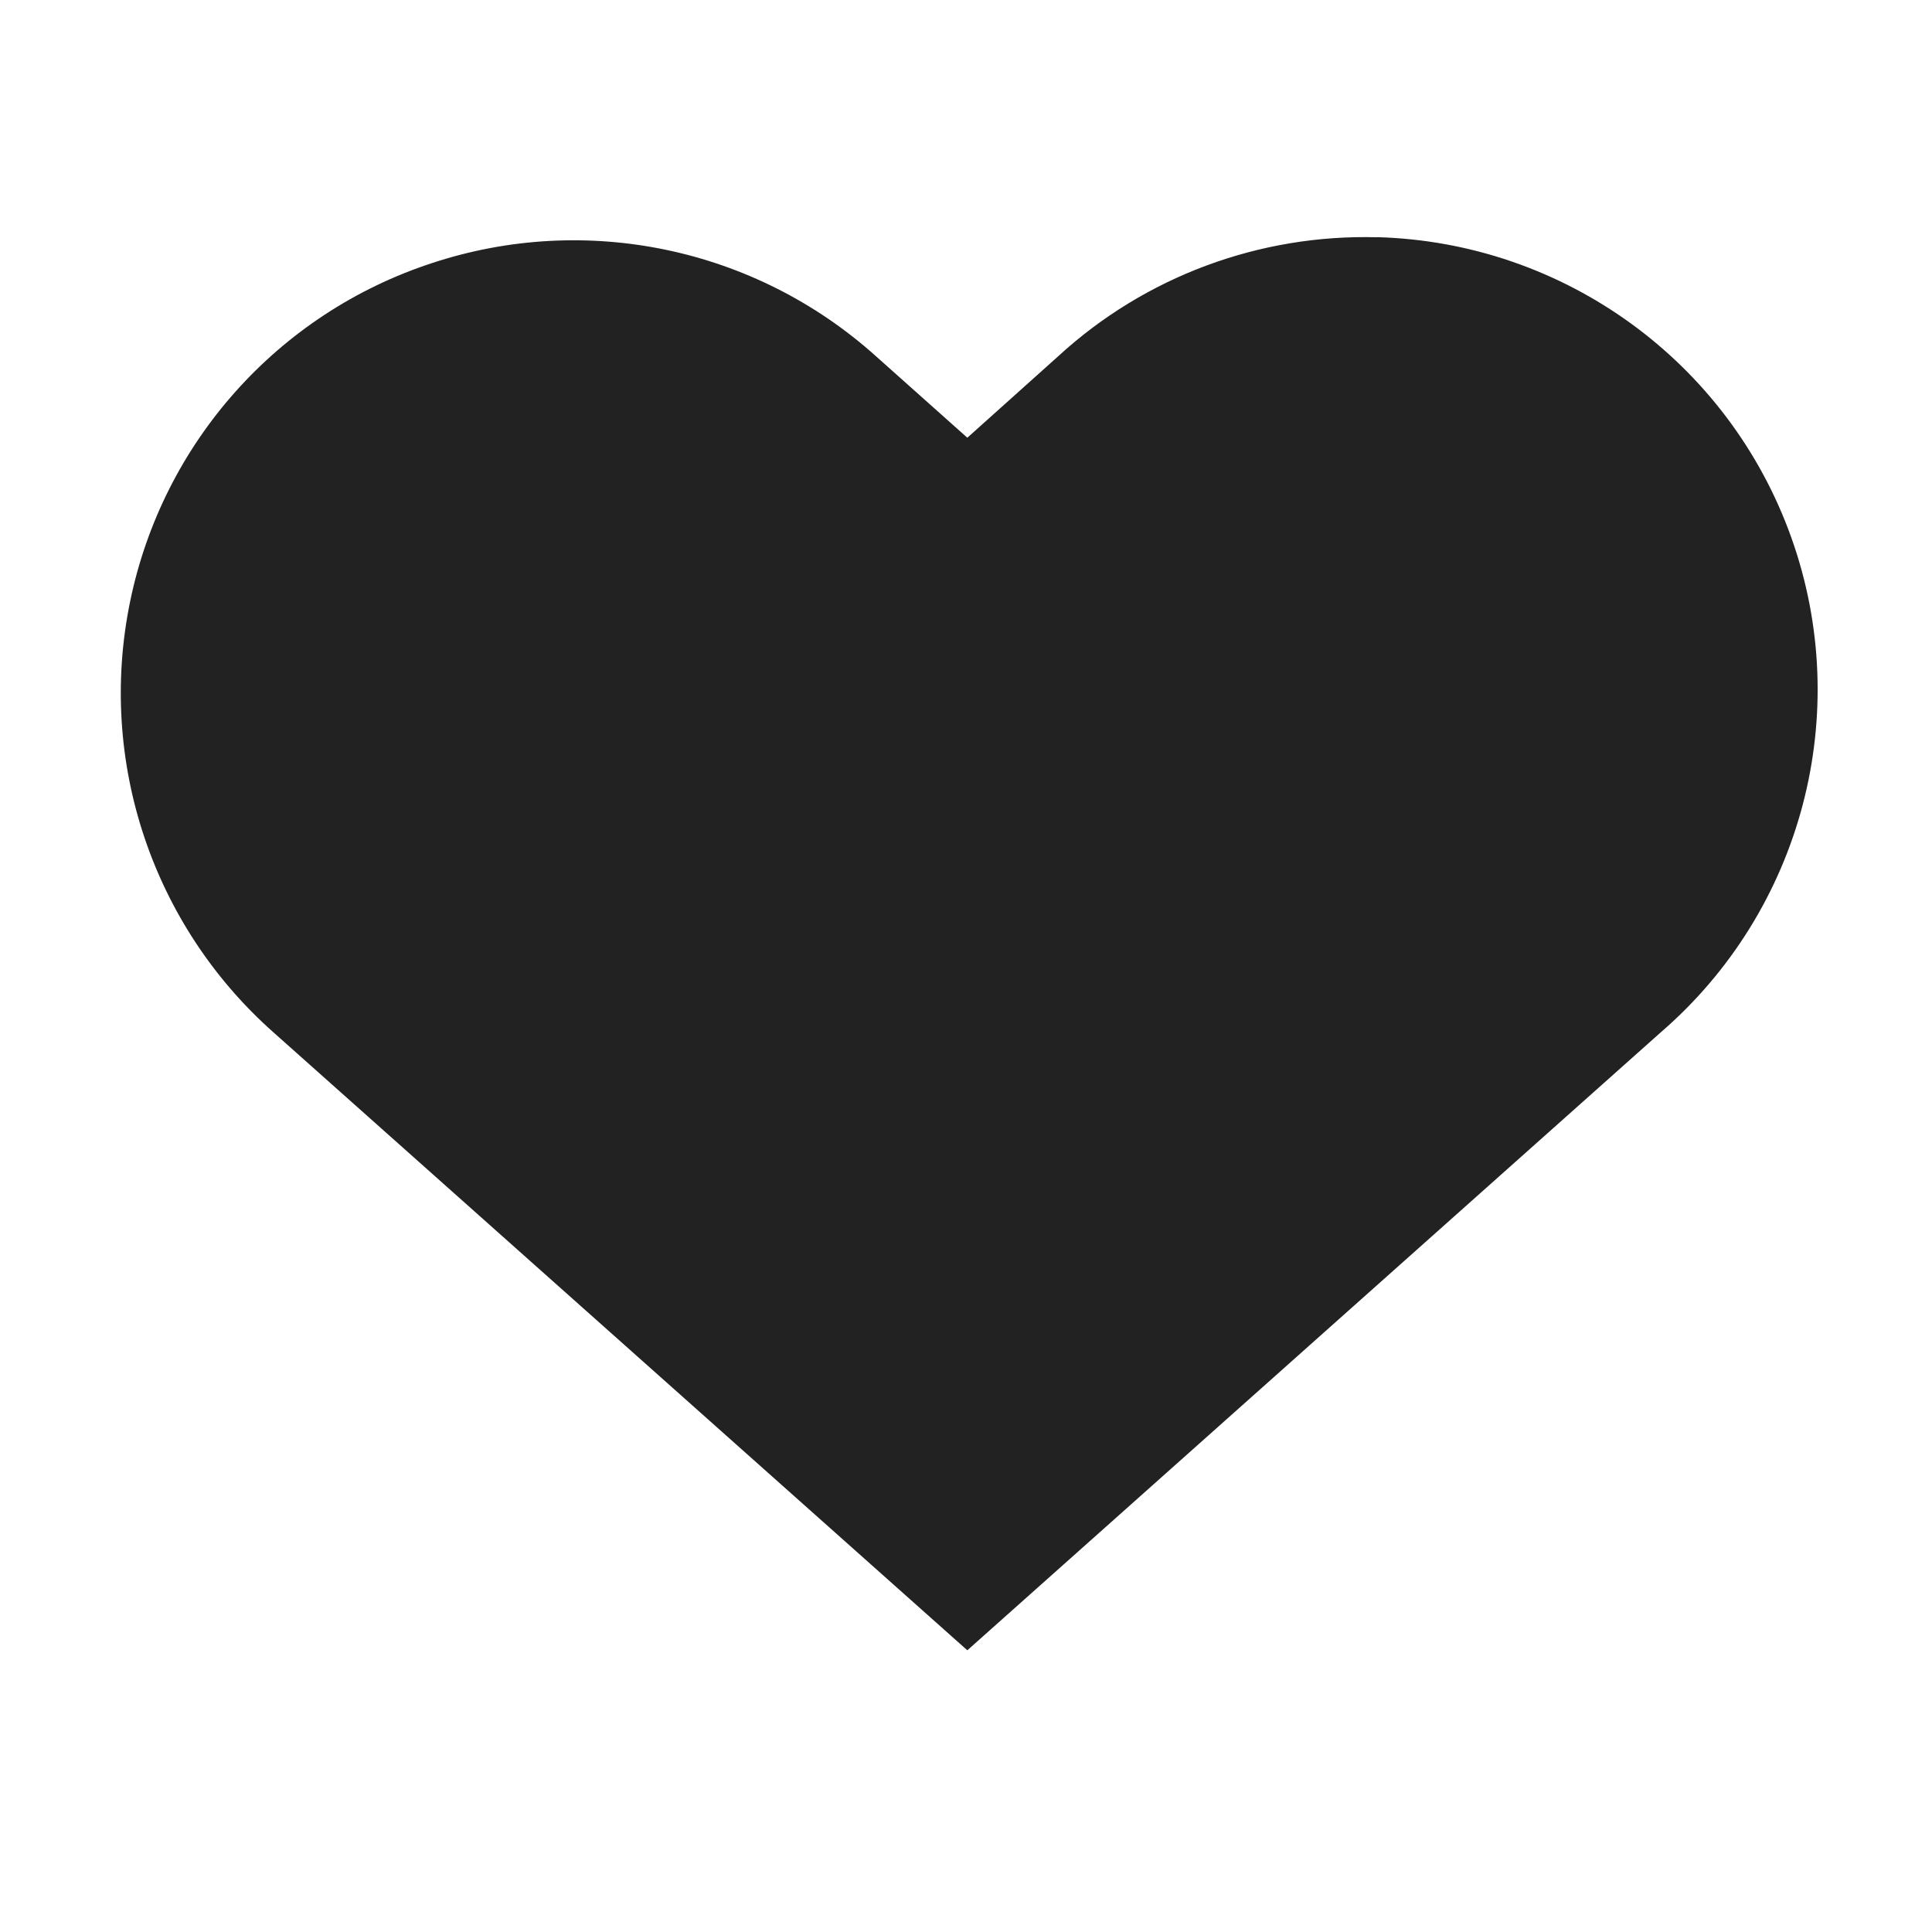
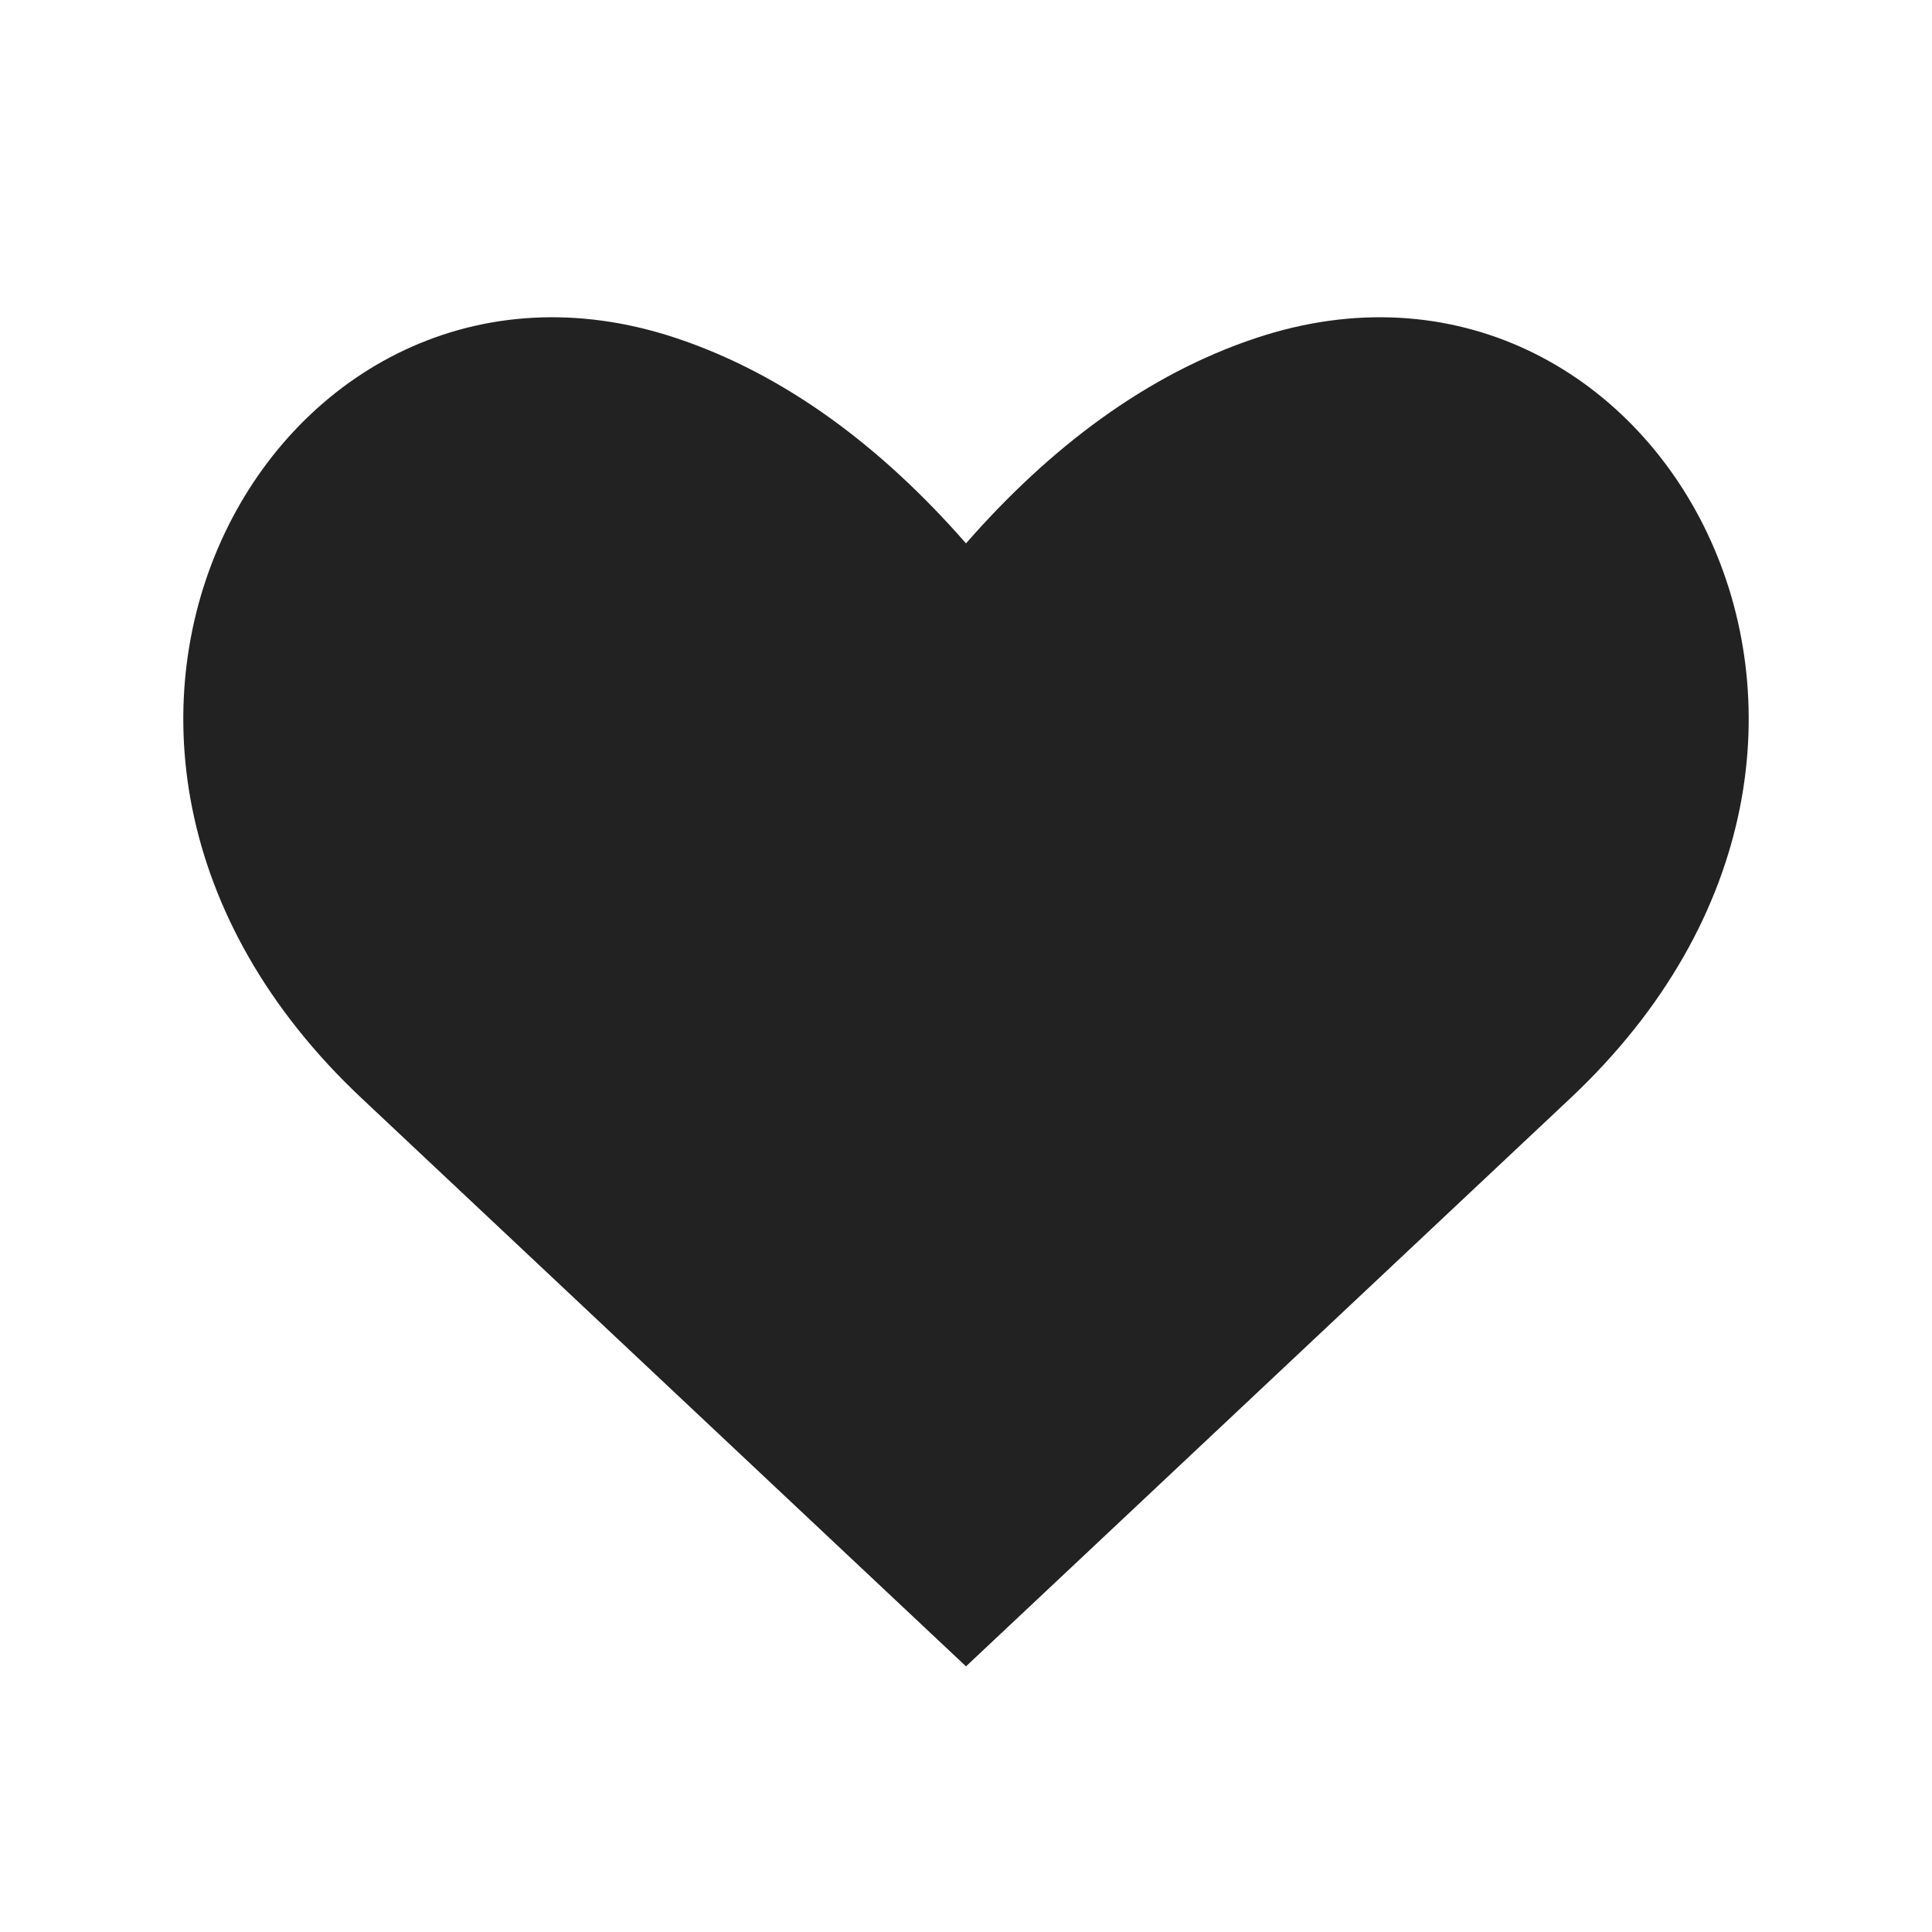
- <svg xmlns="http://www.w3.org/2000/svg" height="16px" viewBox="0 0 16 16" width="16px">
-   <path d="m 11.406 1.965 c -0.973 -0.027 -1.922 0.324 -2.641 0.984 l -0.754 0.676 l -0.758 -0.676 c -1 -0.898 -2.402 -1.191 -3.676 -0.77 c -1.277 0.418 -2.23 1.488 -2.5 2.805 s 0.184 2.676 1.188 3.566 l 5.746 5.117 l 5.742 -5.117 c 1.172 -1.012 1.602 -2.641 1.082 -4.098 c -0.52 -1.457 -1.883 -2.445 -3.43 -2.488 z m 0 0" fill="#222222" />
+ <svg xmlns="http://www.w3.org/2000/svg" width="16" height="16" viewBox="0 0 16 16">
+   <path d="M8 13.8 3 9.1C-.2 6.1 2.3 1.7 5.6 2.8c.9.3 1.7.9 2.4 1.7.7-.8 1.5-1.4 2.4-1.7 3.3-1.1 5.8 3.3 2.6 6.3z" fill="#222222" />
</svg>
